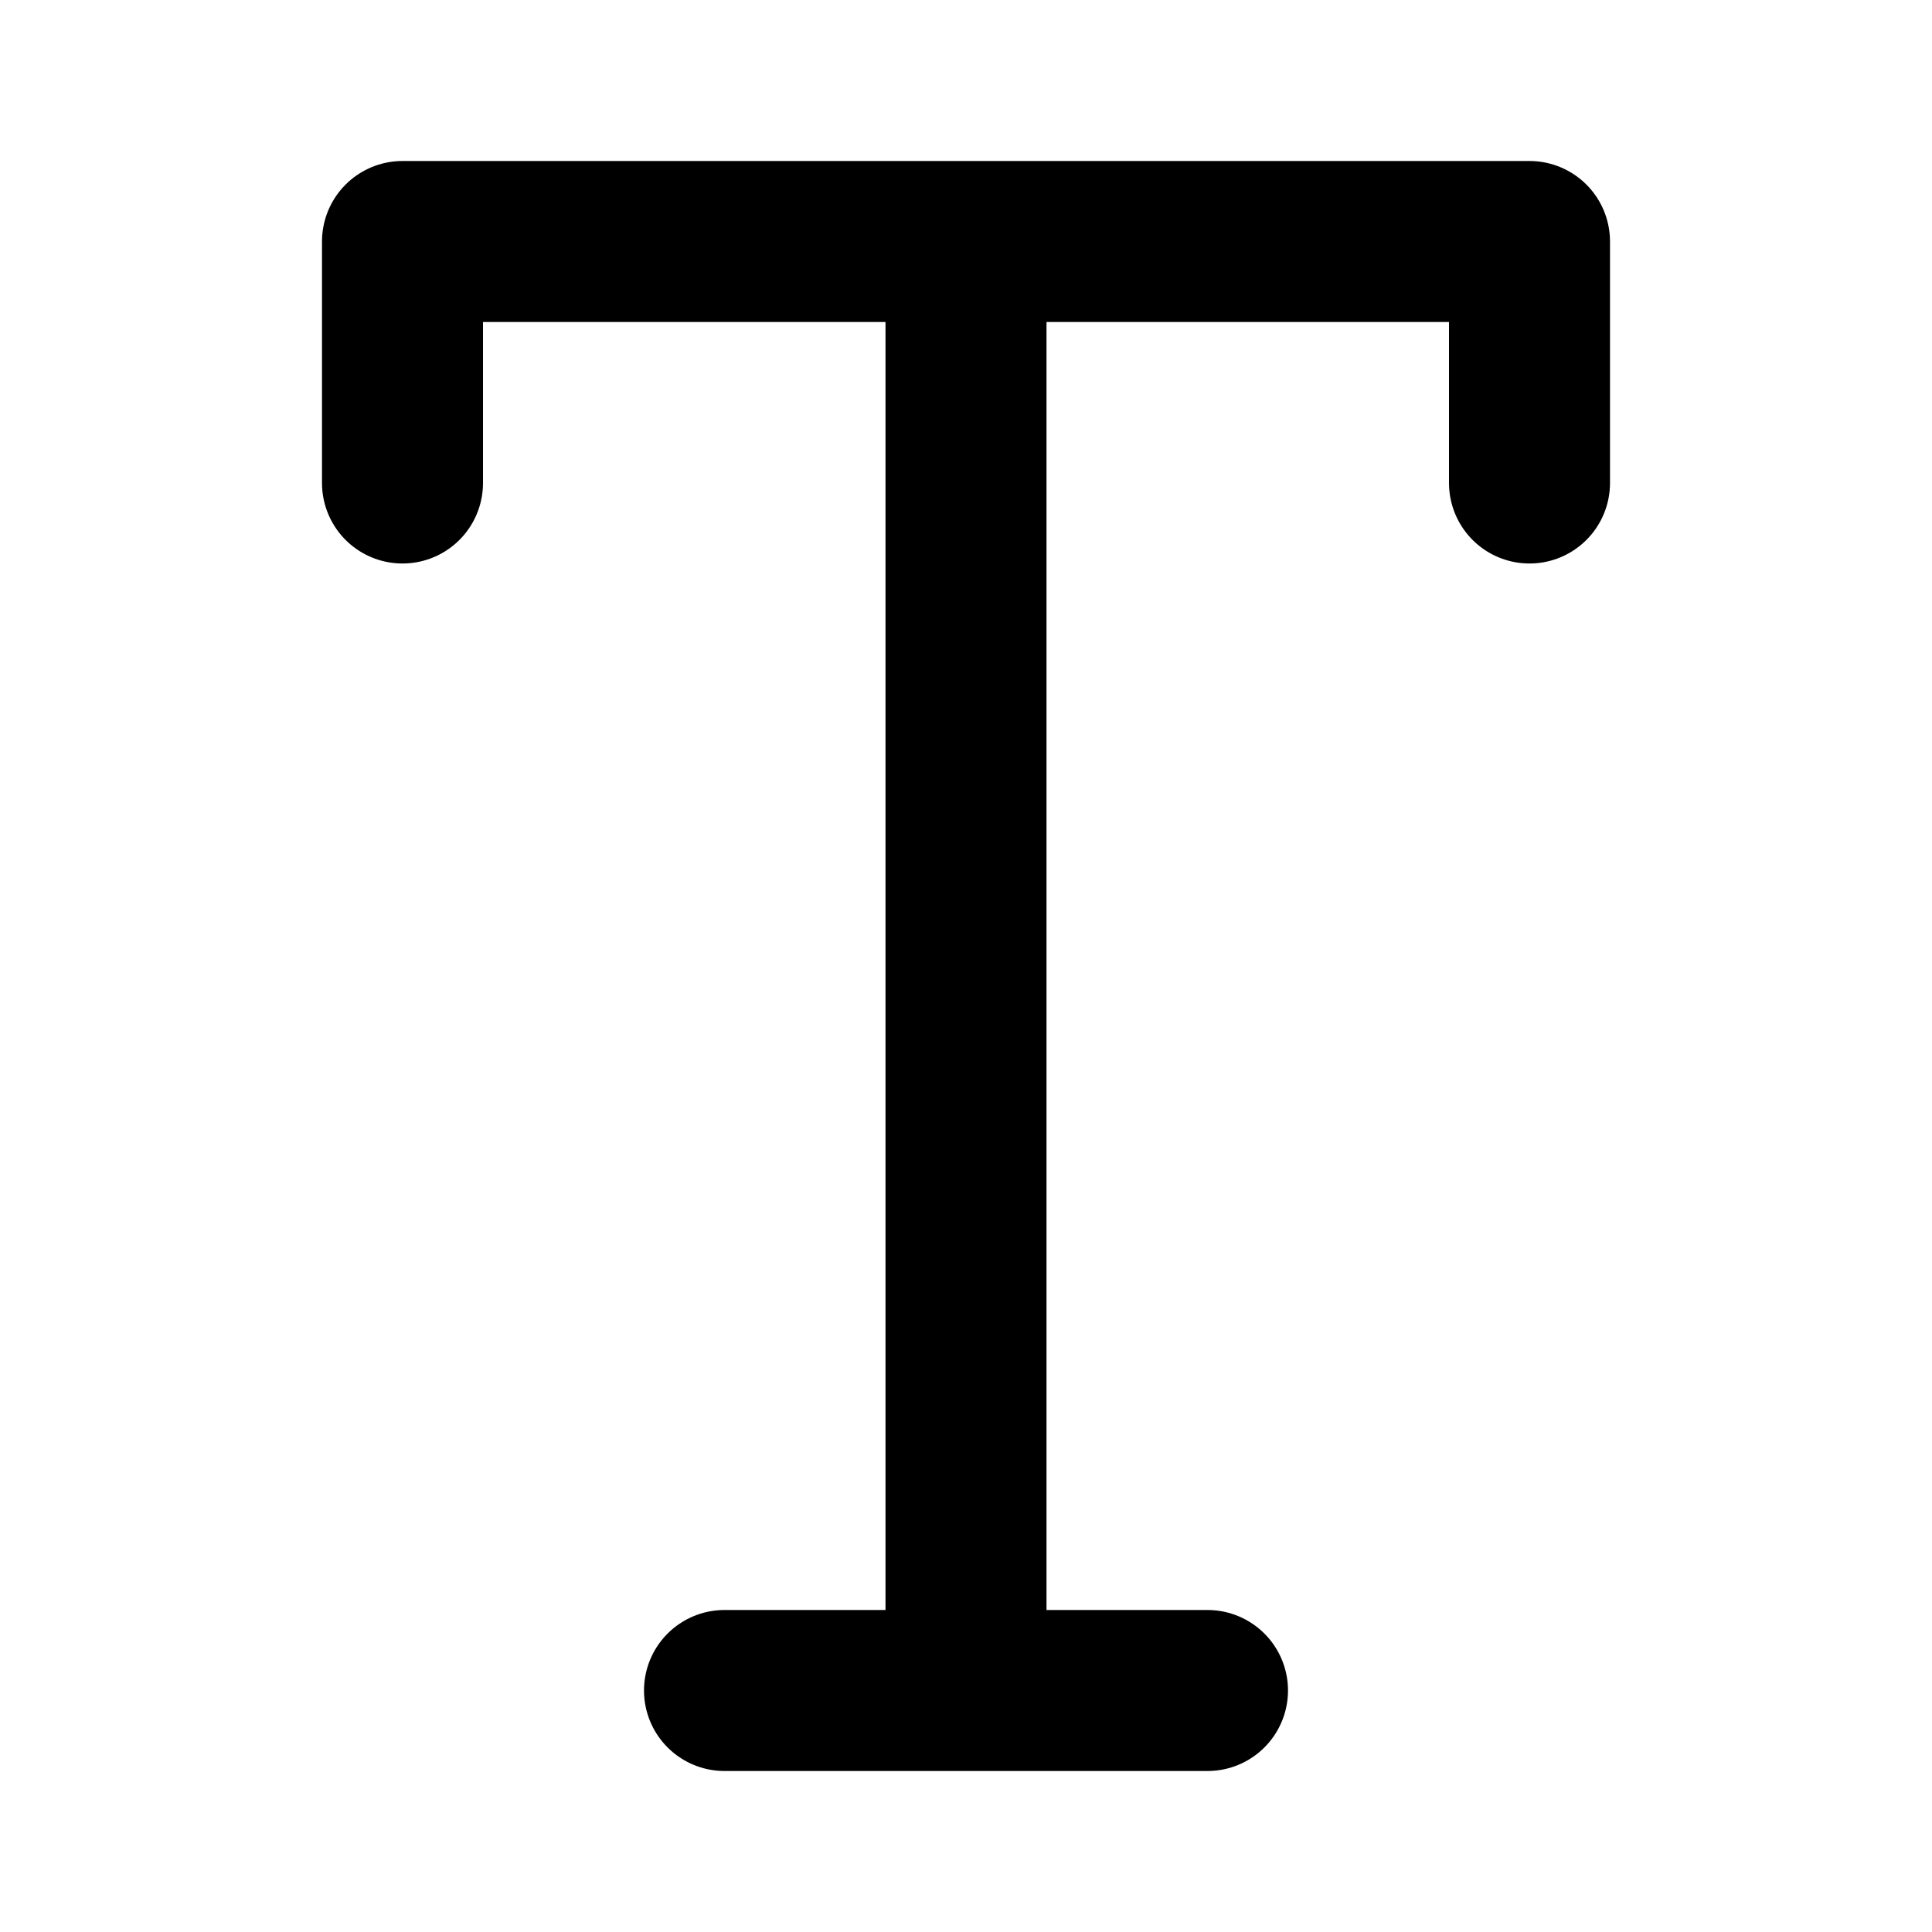
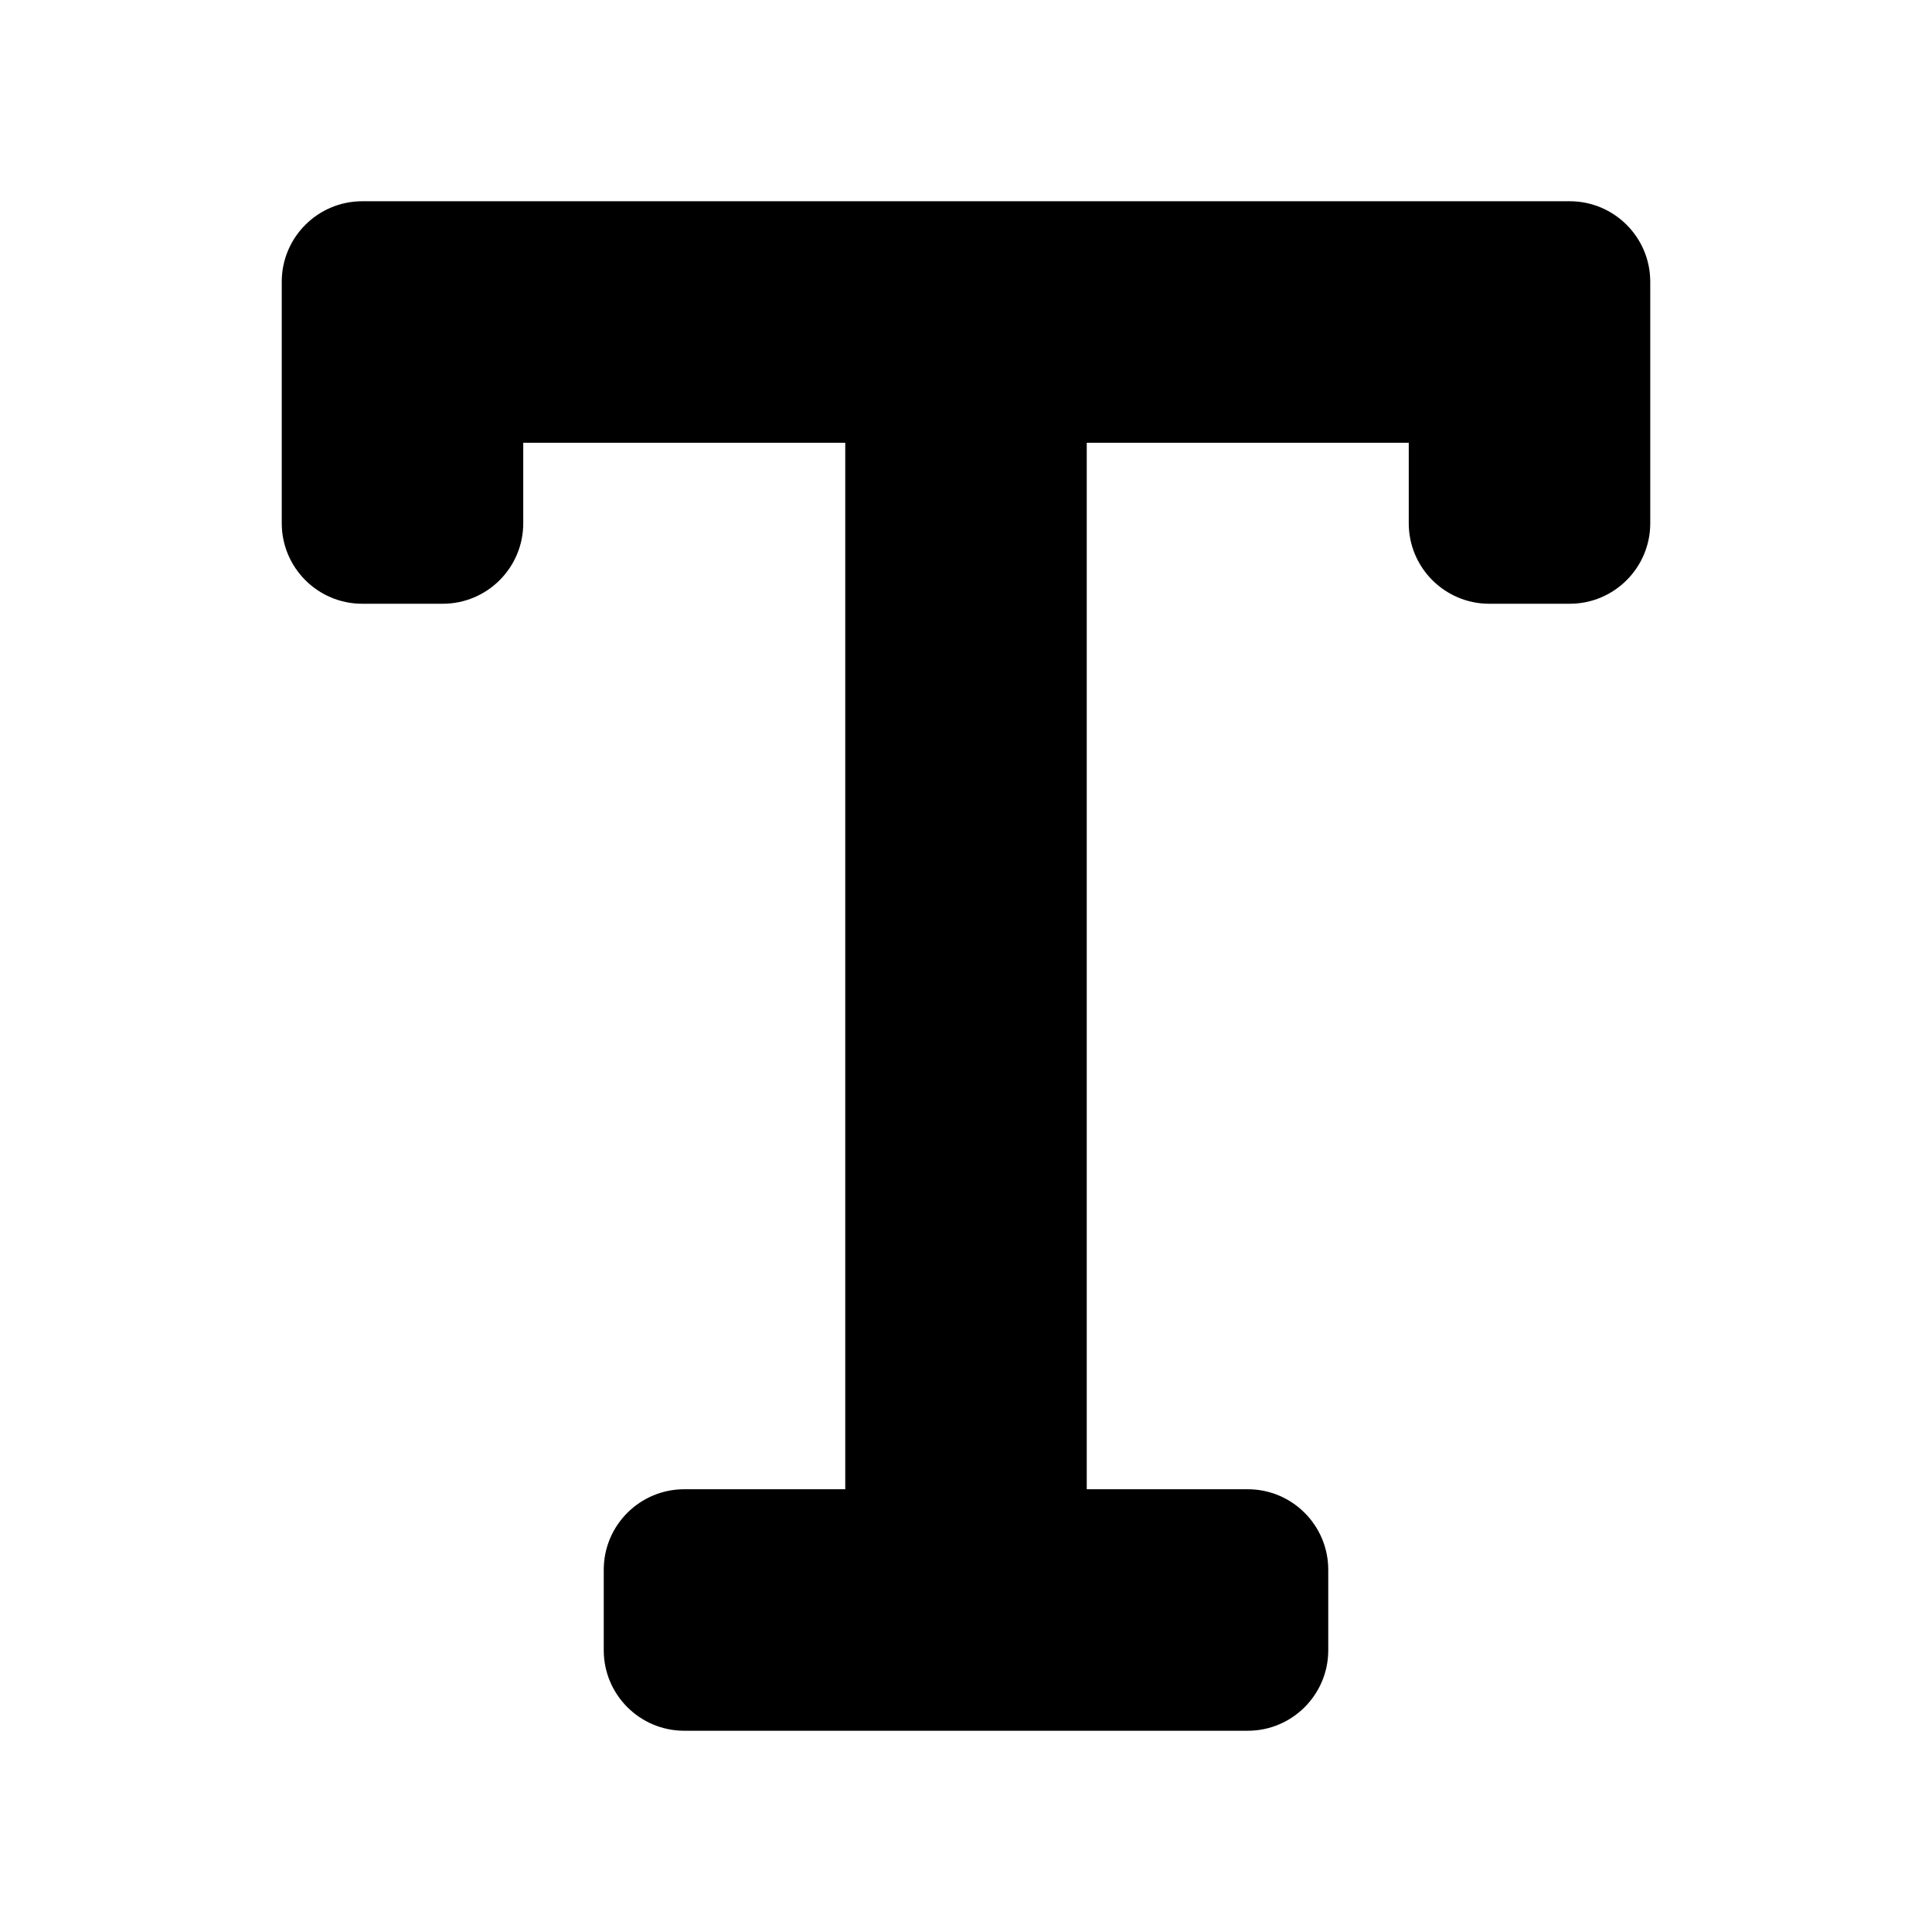
<svg xmlns="http://www.w3.org/2000/svg" width="800px" height="800px" viewBox="0 0 24 24" fill="none">
-   <path d="M12 3V21M9 21H15M19 6V3H5V6" stroke="#000000" stroke-width="2" stroke-linecap="round" stroke-linejoin="round" />
+   <path d="M3.5 3.5C3.5 2.948 3.948 2.5 4.5 2.5H19.5C20.052 2.5 20.5 2.948 20.5 3.5V6.5C20.5 7.052 20.052 7.5 19.5 7.5H18.5C17.948 7.5 17.5 7.052 17.5 6.5V5.5H13.5V18.5H15.5C16.052 18.5 16.5 18.948 16.5 19.5V20.5C16.5 21.052 16.052 21.5 15.5 21.5H8.5C7.948 21.5 7.5 21.052 7.5 20.5V19.5C7.5 18.948 7.948 18.5 8.5 18.5H10.5V5.5H6.5V6.5C6.5 7.052 6.052 7.5 5.5 7.5H4.5C3.948 7.5 3.5 7.052 3.5 6.5V3.5Z" fill="#000000" />
</svg>
